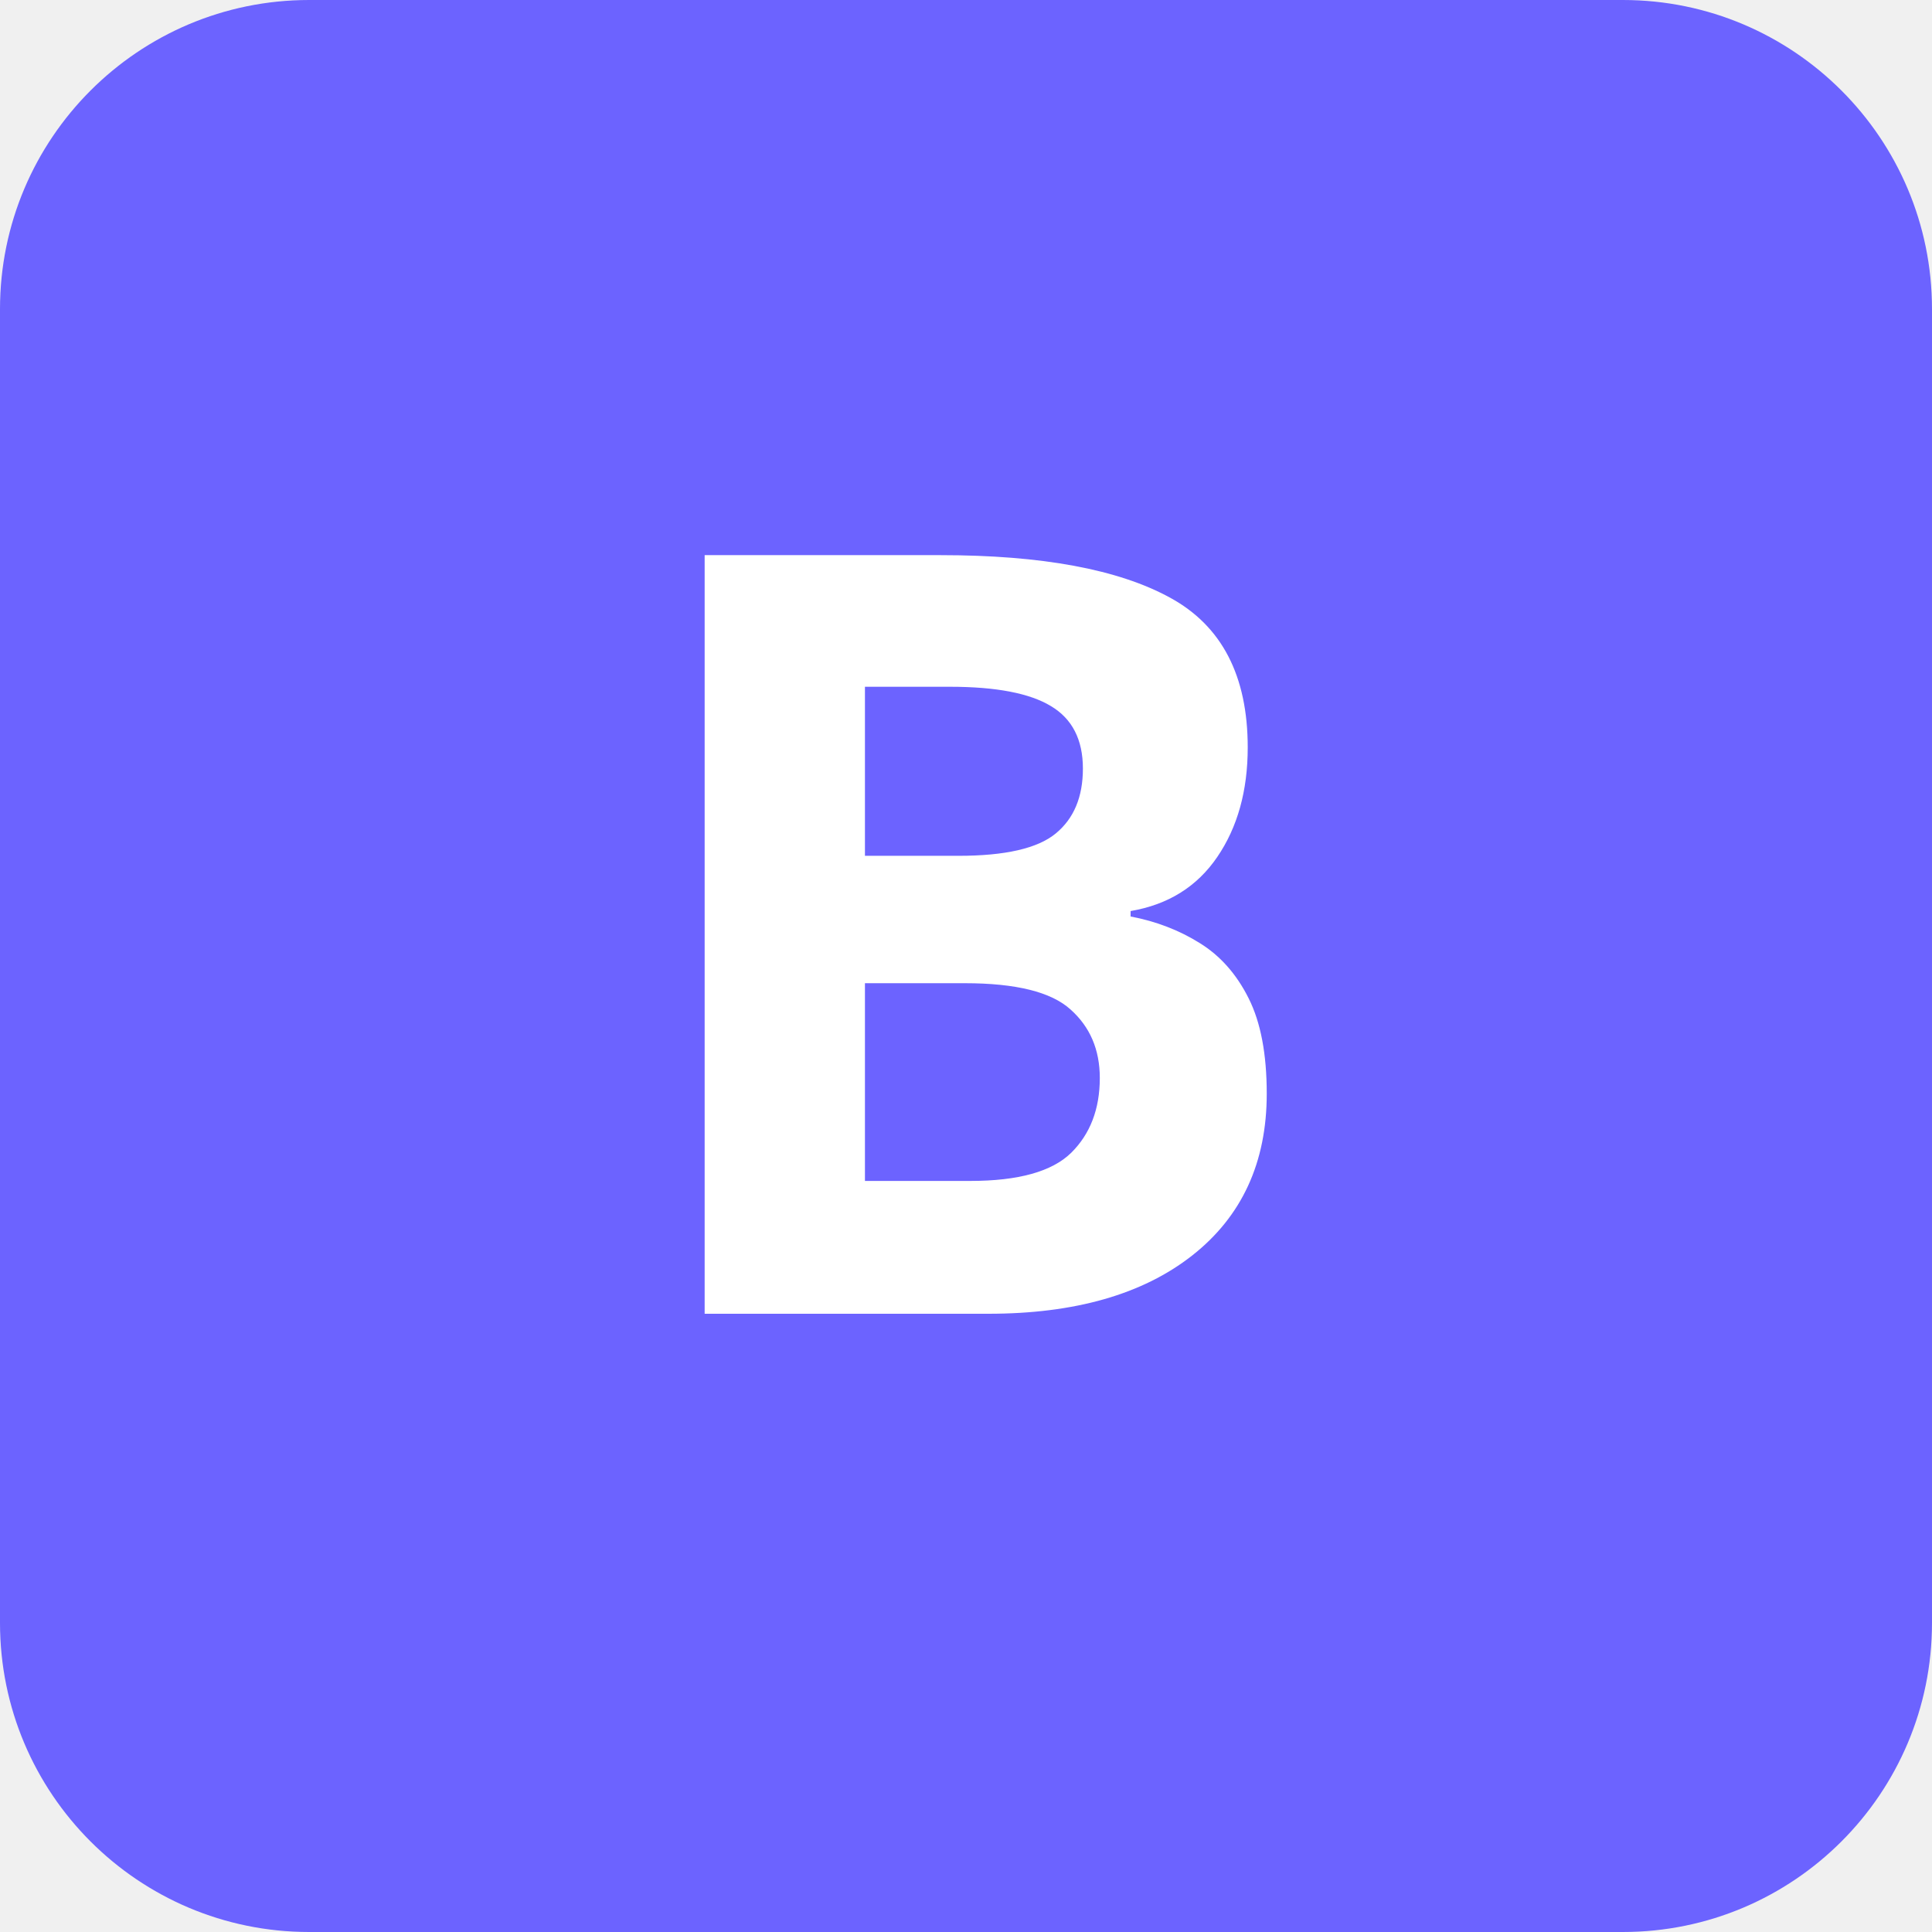
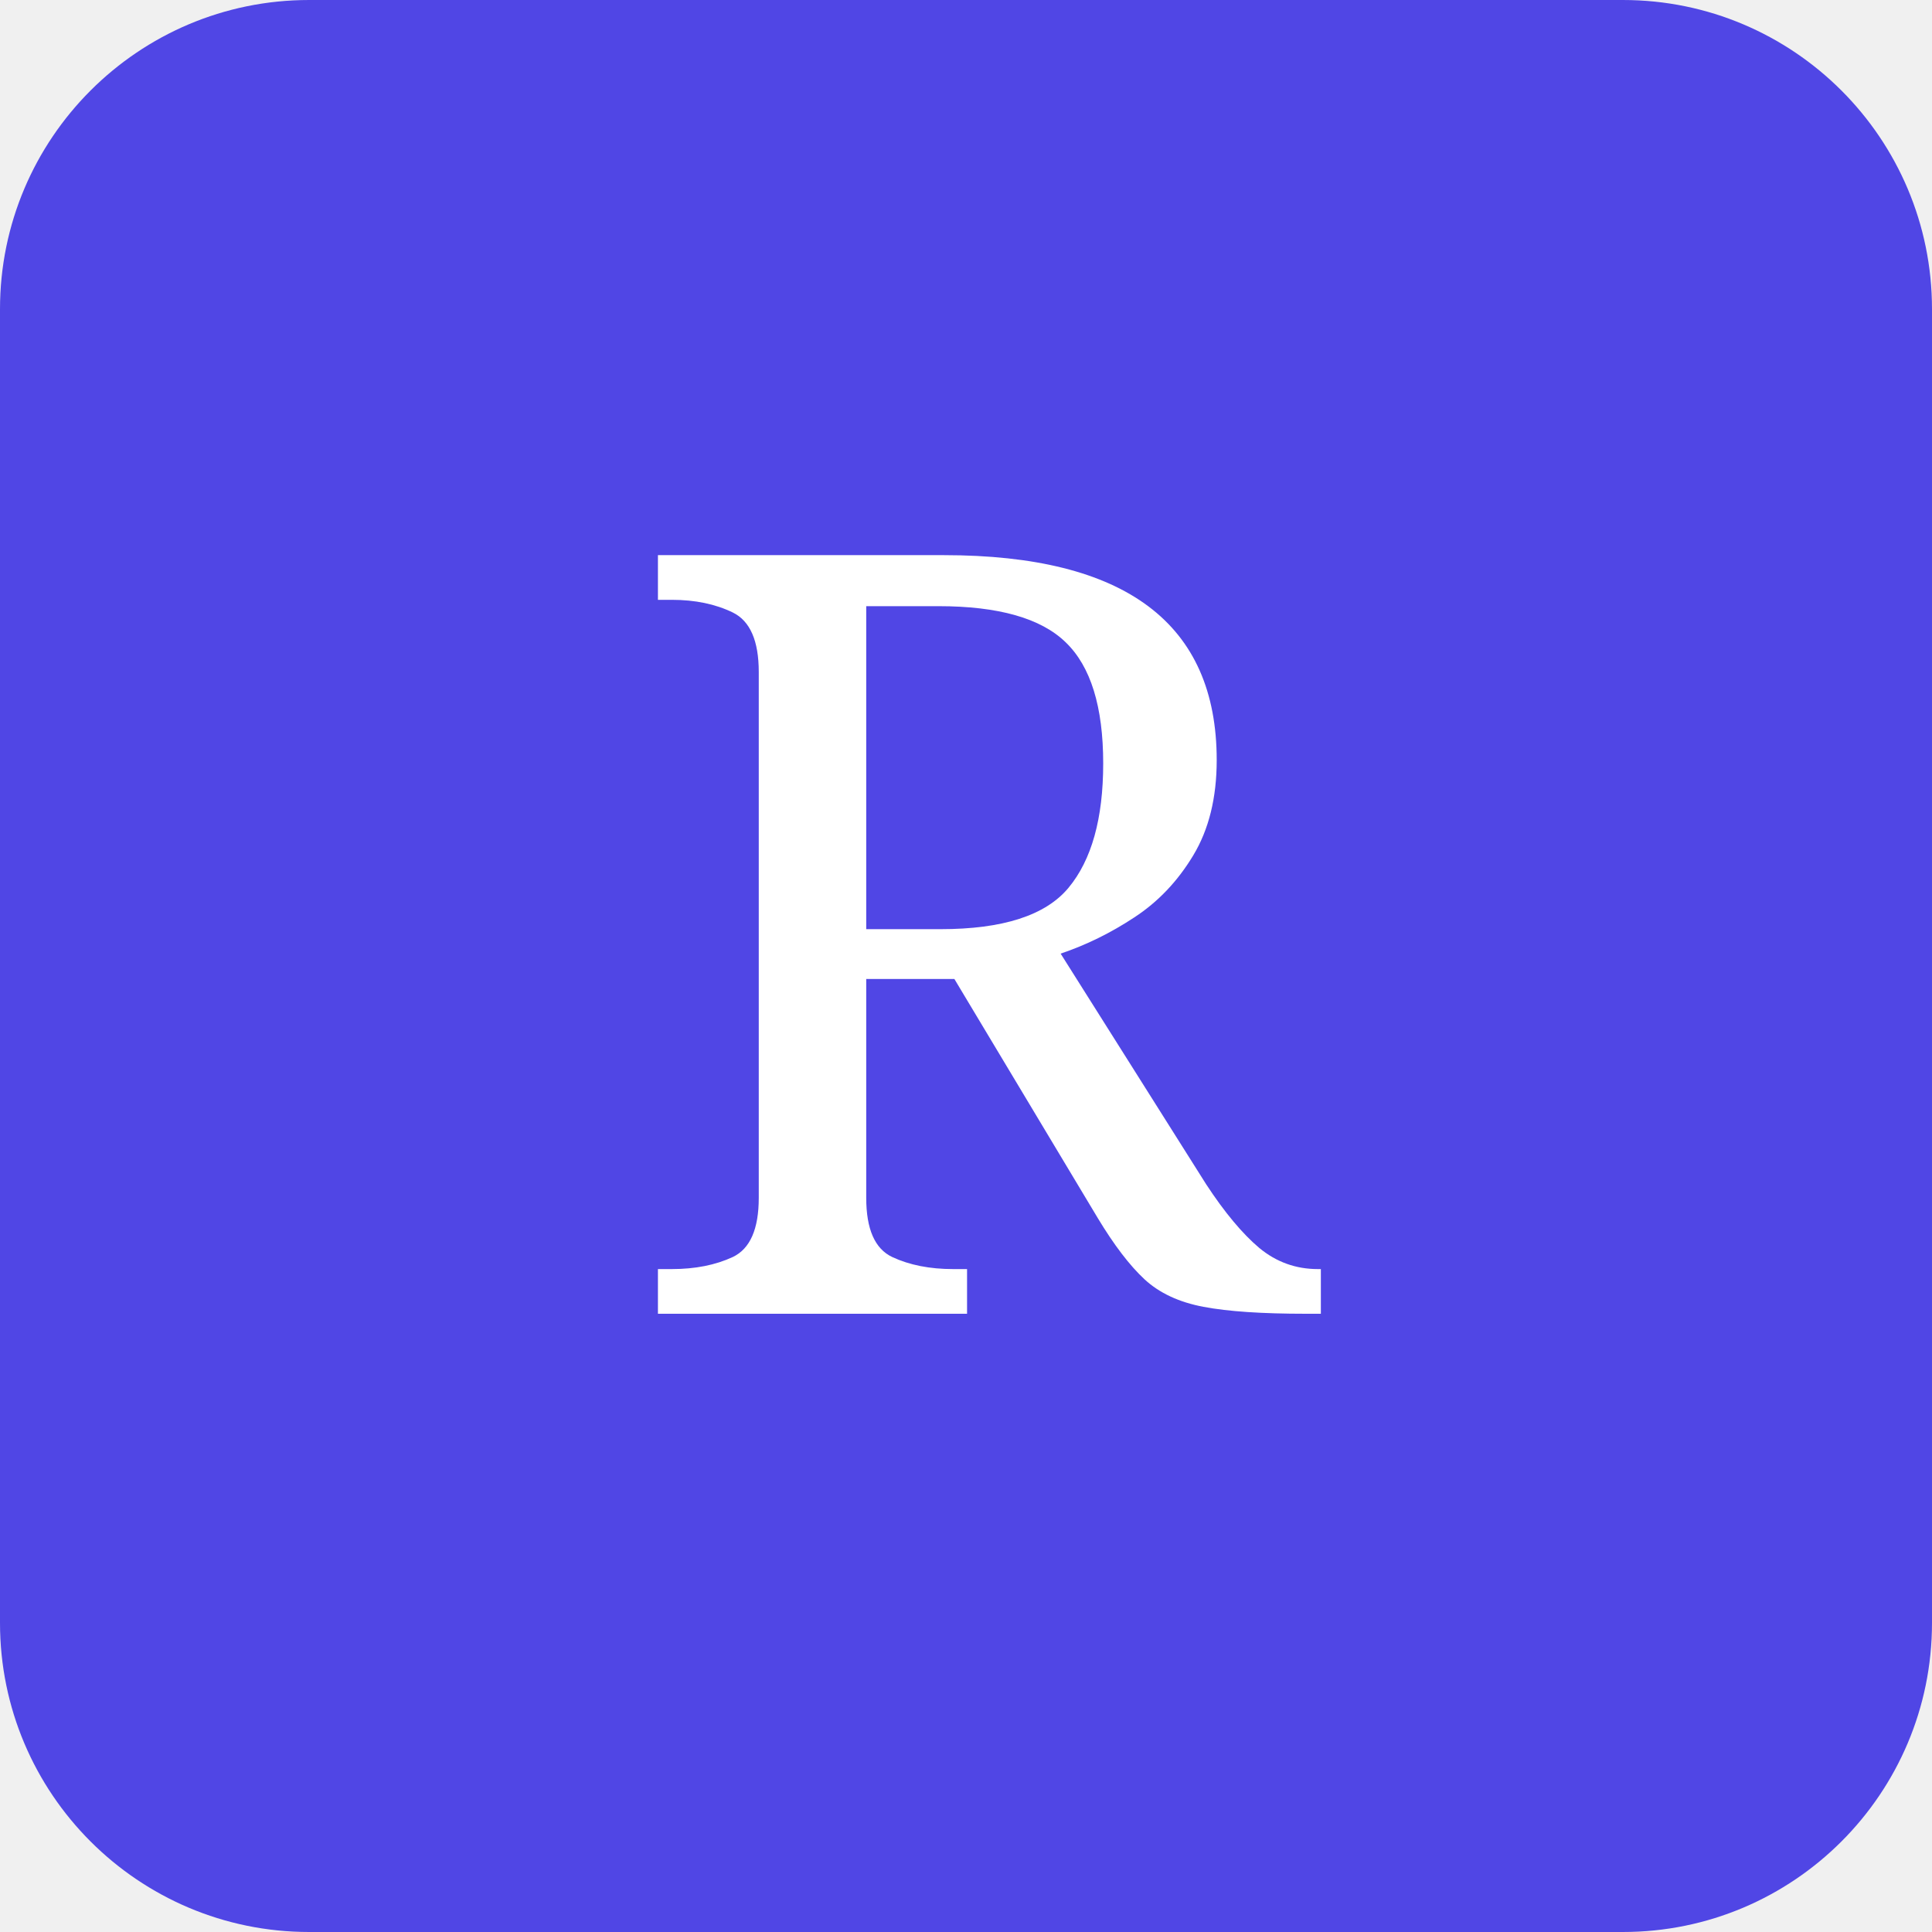
<svg xmlns="http://www.w3.org/2000/svg" viewBox="0 0 100 100">
-   <rect width="100" height="100" rx="16" fill="#6c63ff" />
-   <text x="50" y="68" font-size="55" text-anchor="middle" fill="white" font-family="sans-serif" font-weight="bold">B</text>
+   <rect width="100" height="100" rx="16" fill="#5046e5" />
+   <text x="50" y="68" font-size="55" text-anchor="middle" fill="white" font-family="Georgia, serif" font-weight="normal">R</text>
</svg>
